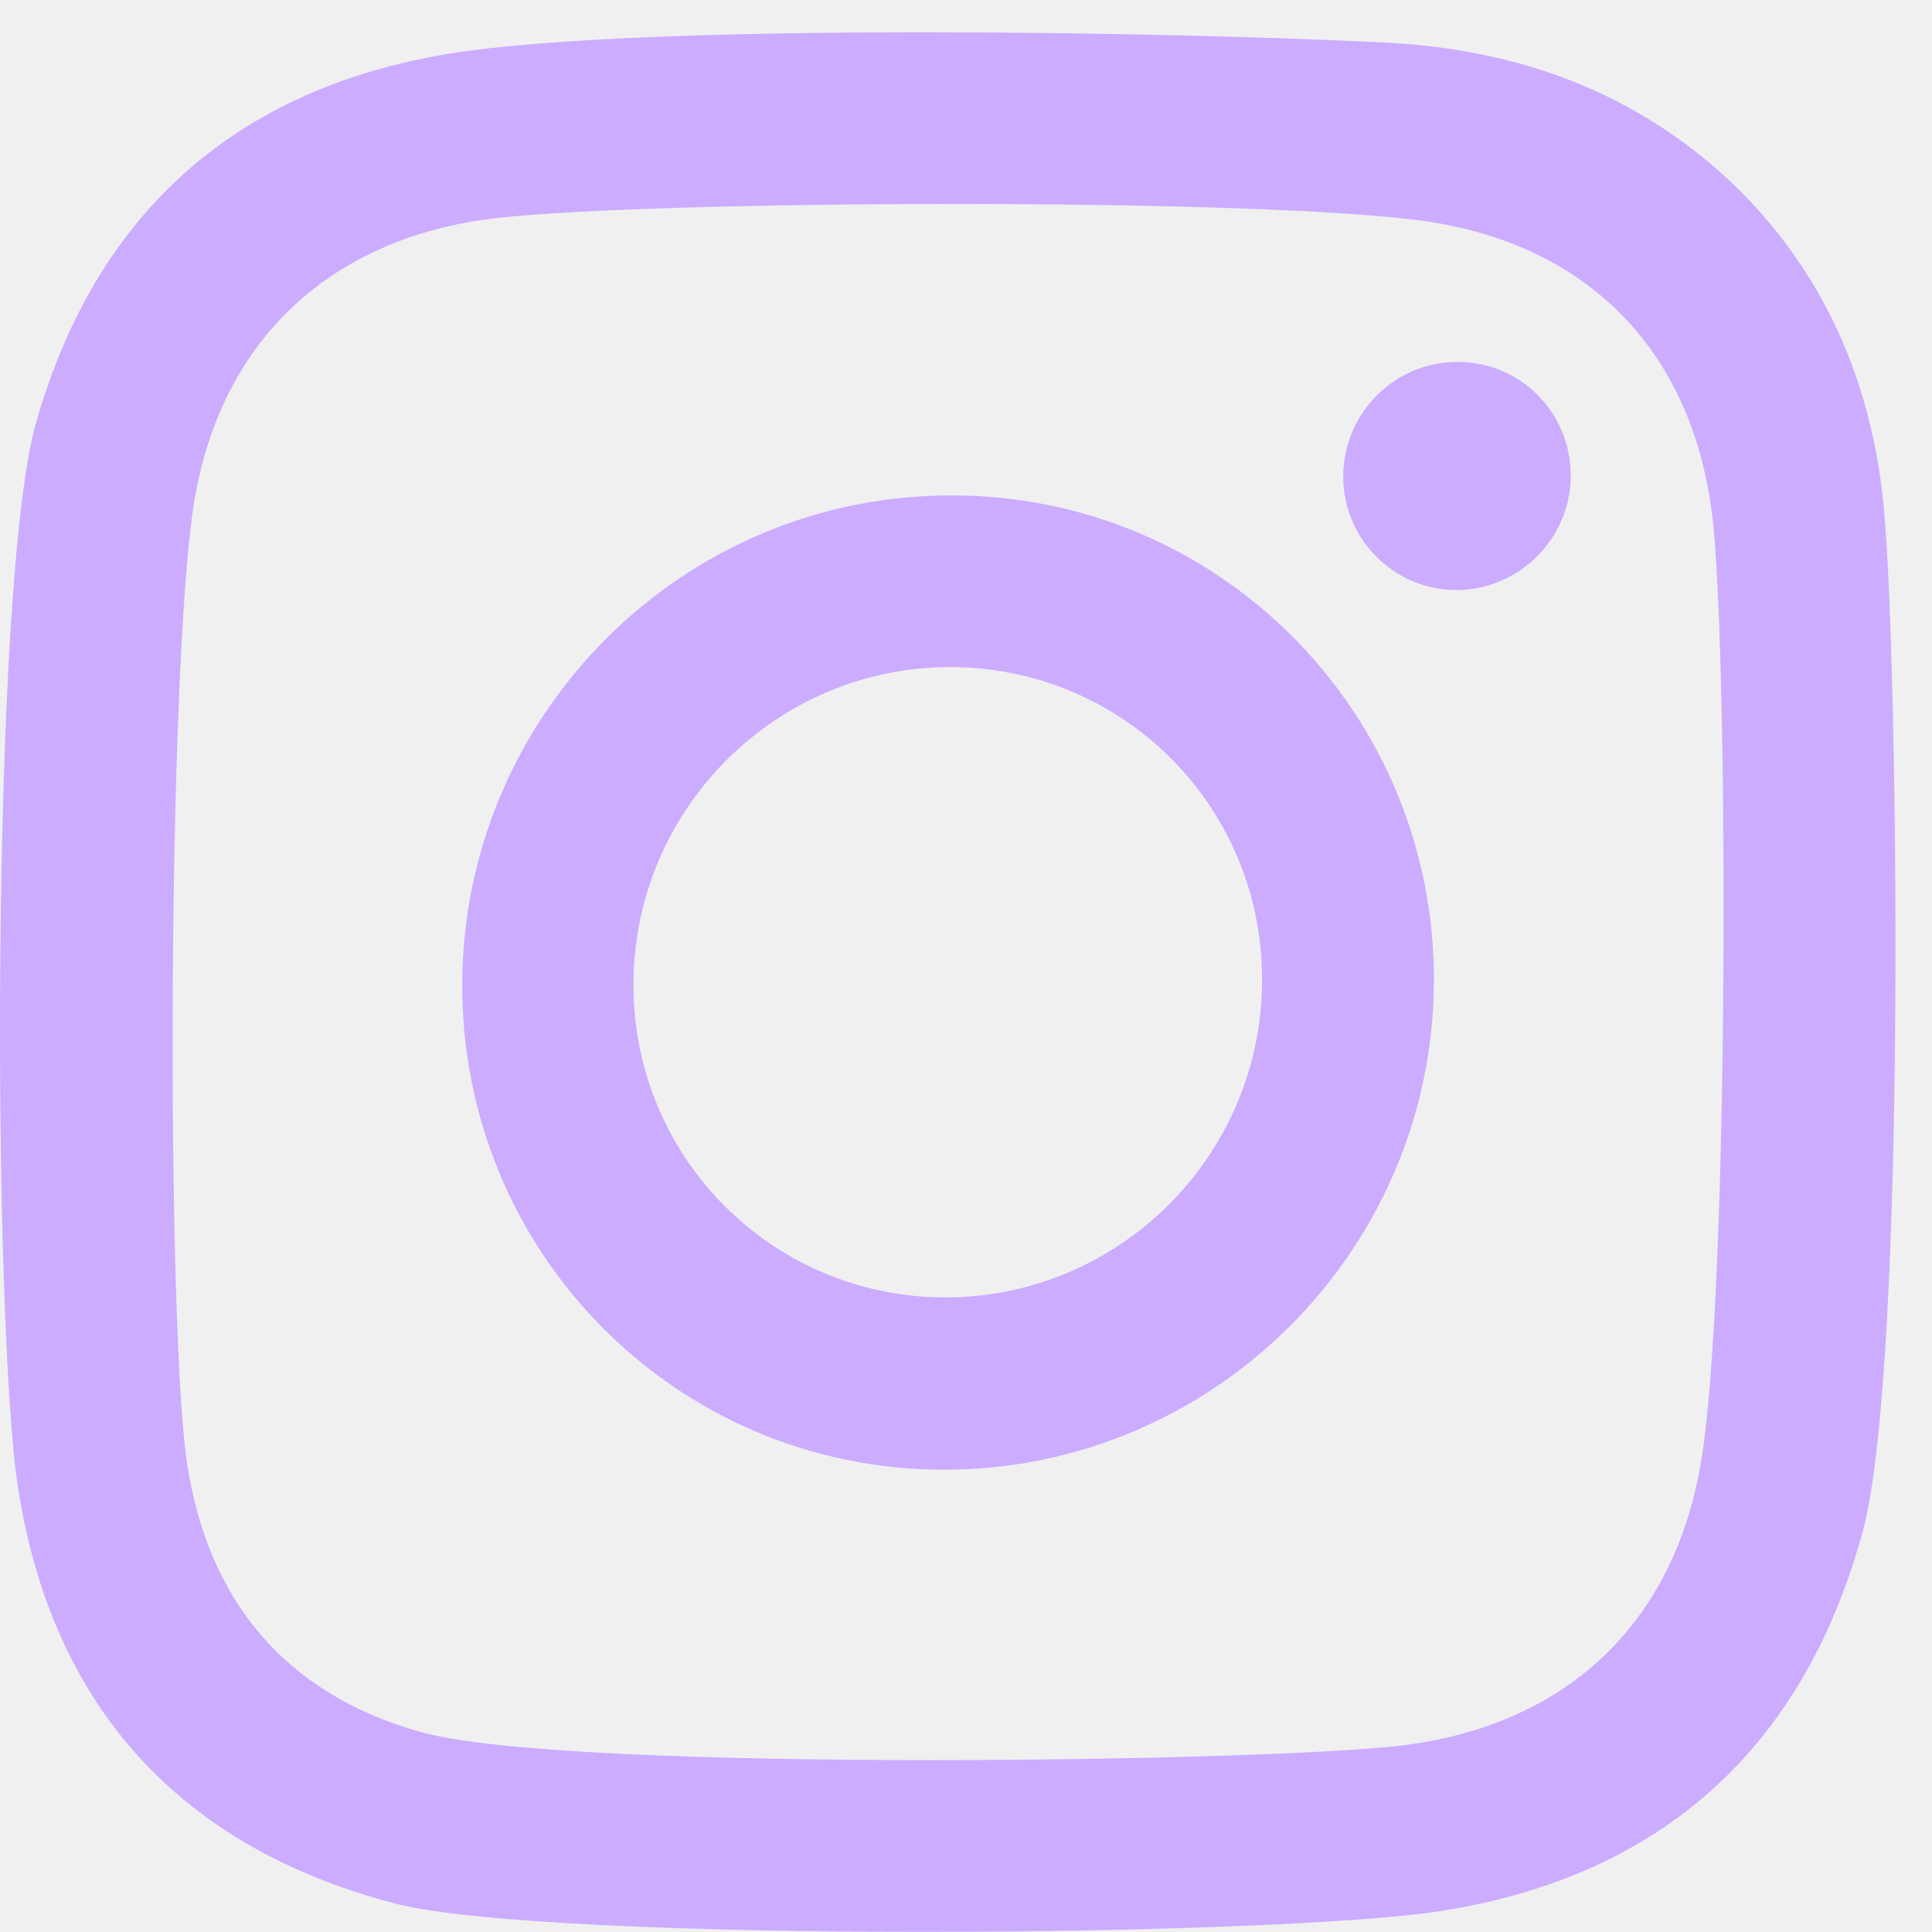
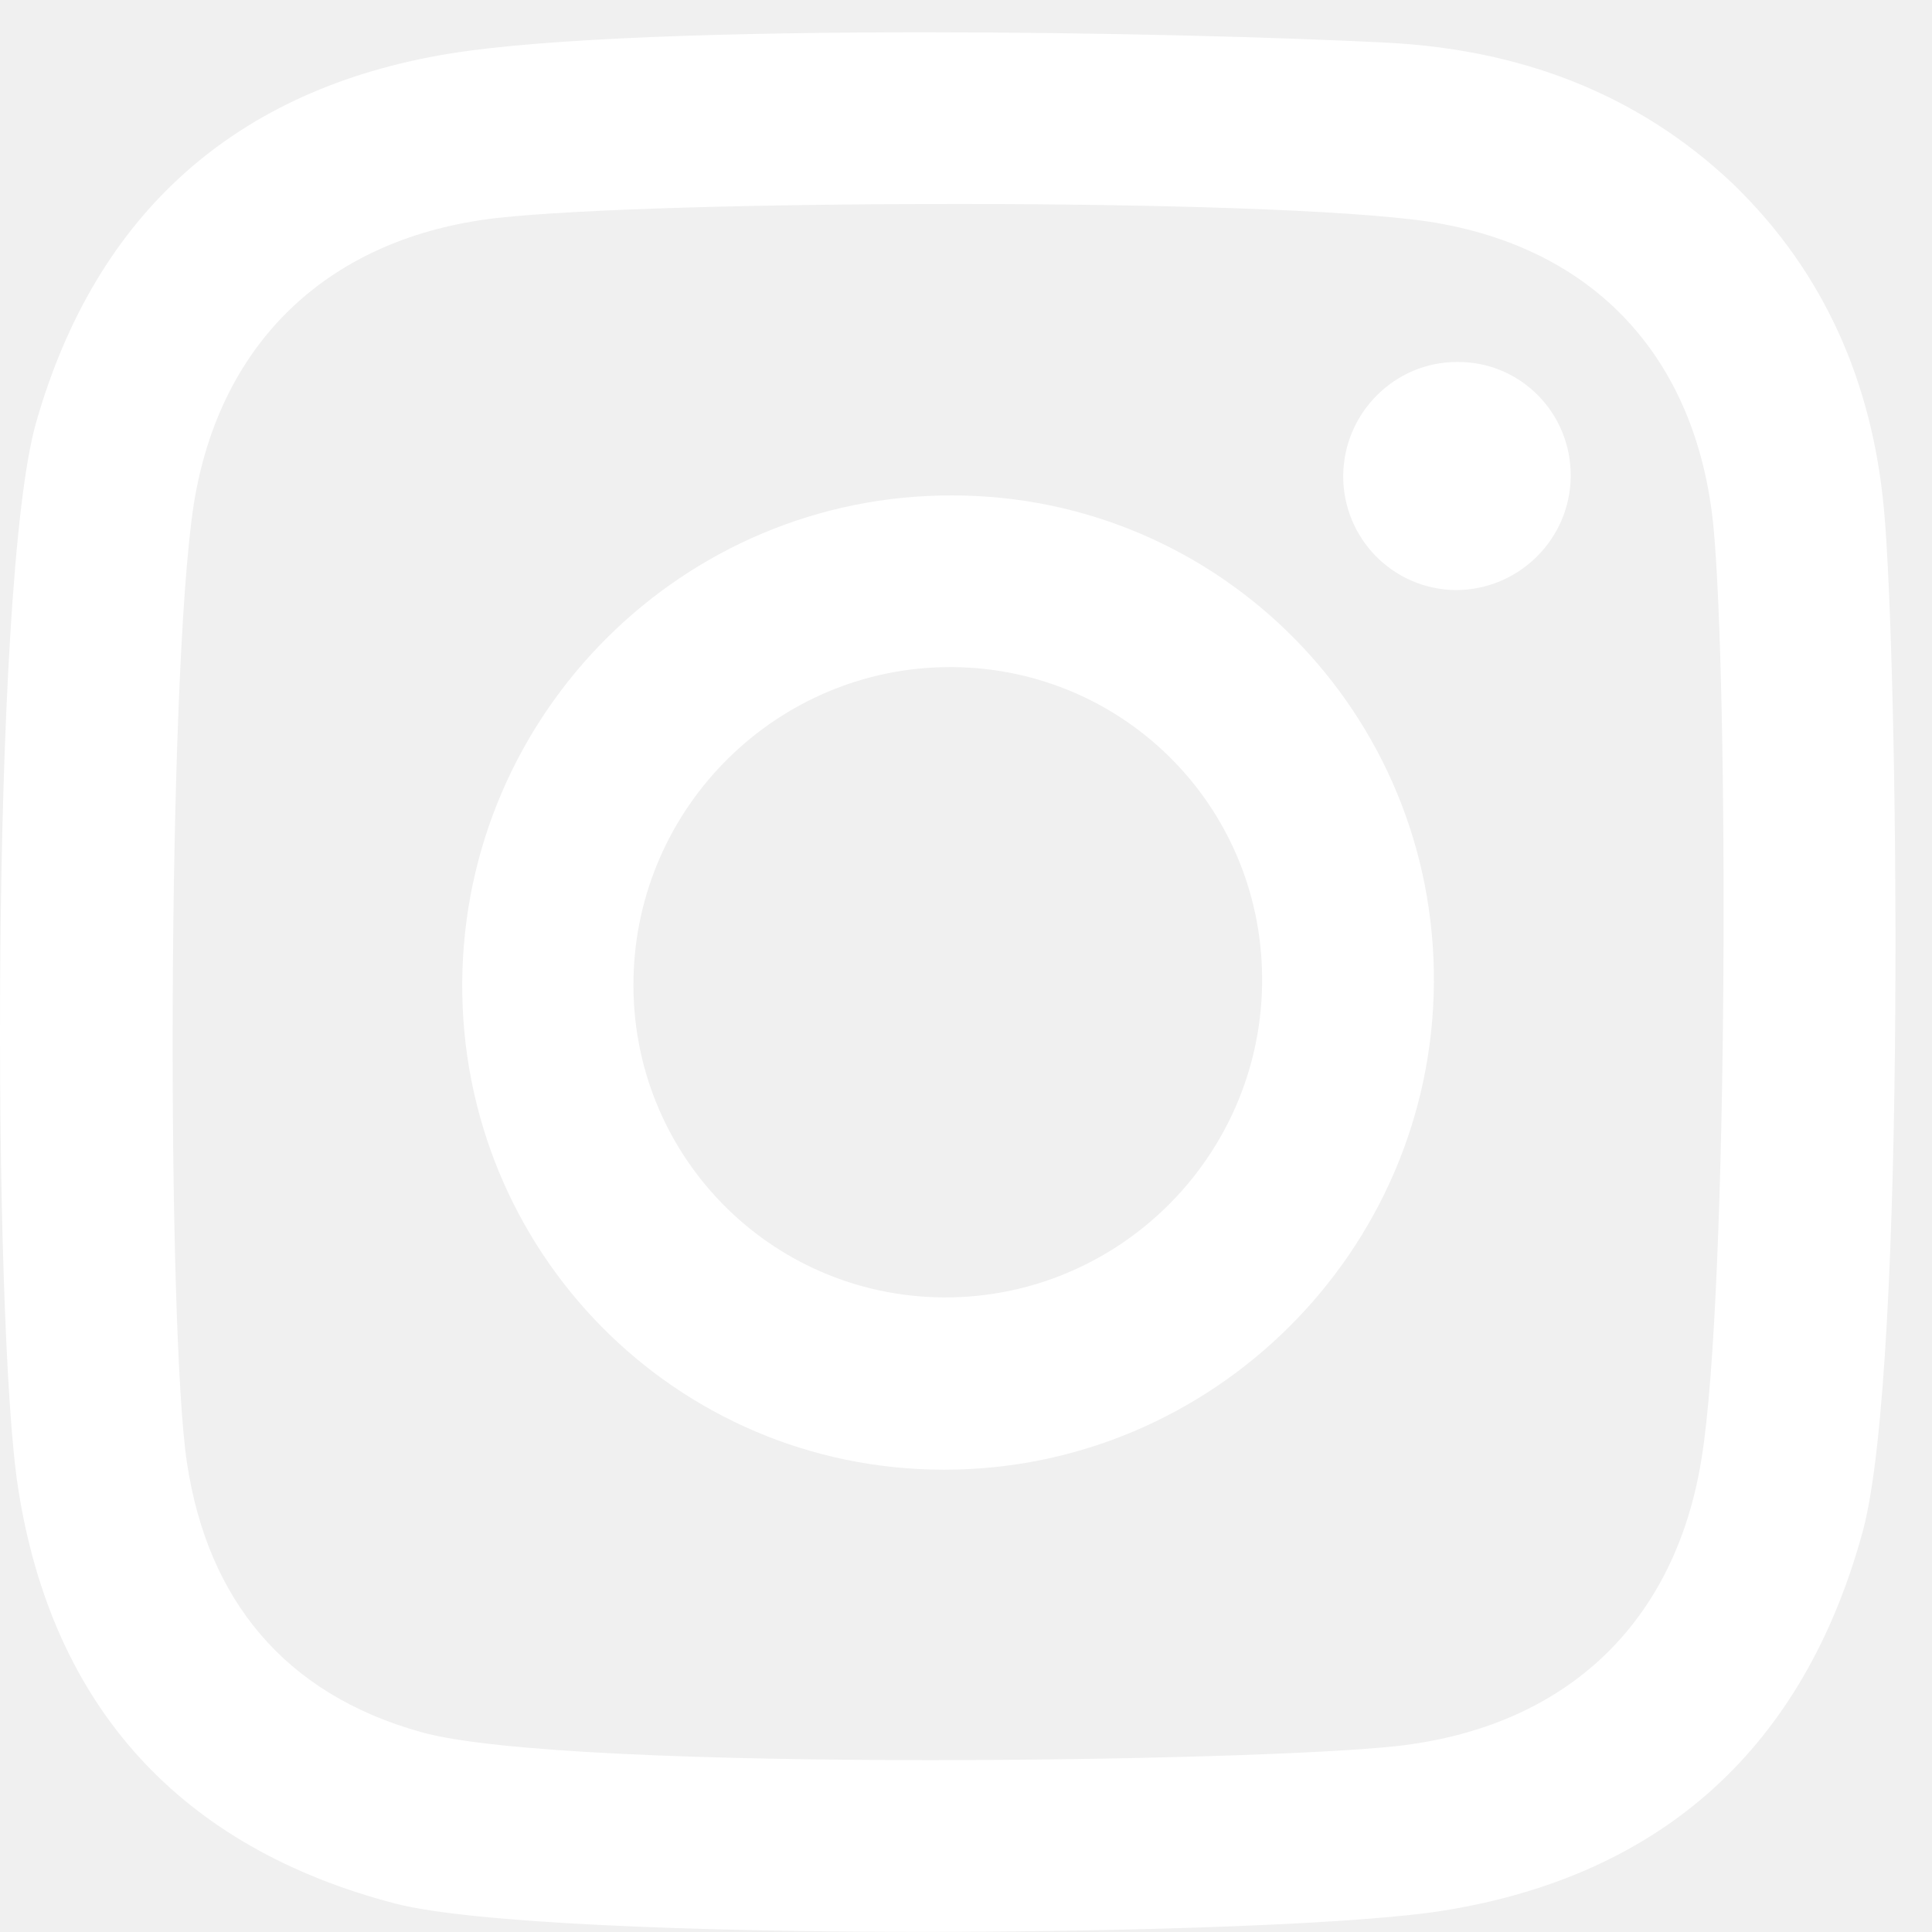
<svg xmlns="http://www.w3.org/2000/svg" width="28" height="28" viewBox="0 0 28 28" fill="none">
-   <g clip-path="url(#clip0_143_1686)">
-     <path d="M21.116 5.246C21.125 5.246 21.133 5.246 21.133 5.246C22.037 5.246 22.773 5.984 22.764 6.908C22.755 7.814 22.011 8.552 21.098 8.552C20.185 8.543 19.459 7.796 19.467 6.89C19.476 5.984 20.212 5.246 21.116 5.246Z" fill="#CBACFF" />
-     <path d="M27.303 7.372C27.506 9.541 27.639 19.778 27.001 22.177C26.151 25.314 24.104 27.171 20.94 27.687C19.752 27.882 16.562 27.998 13.363 27.998C10.093 27.998 6.832 27.873 5.733 27.589C2.622 26.78 0.761 24.745 0.265 21.582C-0.107 19.262 -0.143 8.465 0.522 6.128C1.39 3.08 3.429 1.285 6.504 0.779C7.913 0.548 10.642 0.468 13.398 0.468C15.959 0.468 18.547 0.539 20.107 0.619C21.994 0.717 23.713 1.33 25.123 2.672C26.452 3.96 27.134 5.56 27.303 7.372ZM24.662 21.128C25.052 18.711 25.052 9.87 24.83 7.604C24.582 5.186 23.111 3.587 20.718 3.214C19.54 3.036 16.686 2.956 13.85 2.956C11.112 2.956 8.391 3.027 7.195 3.16C4.802 3.436 3.189 4.92 2.808 7.31C2.418 9.843 2.418 19.307 2.711 21.209C3.012 23.19 4.129 24.55 6.096 25.101C7.159 25.403 10.35 25.509 13.478 25.509C16.358 25.509 19.185 25.421 20.248 25.305C22.686 25.03 24.281 23.537 24.662 21.128Z" fill="#CBACFF" />
-     <path d="M13.798 7.18C17.679 7.18 20.808 10.343 20.781 14.244C20.755 18.137 17.573 21.3 13.683 21.3C9.792 21.3 6.673 18.137 6.699 14.236C6.726 10.334 9.907 7.171 13.798 7.18ZM13.7 18.803C16.199 18.803 18.247 16.786 18.291 14.28C18.335 11.747 16.332 9.695 13.816 9.668C13.798 9.668 13.789 9.668 13.771 9.668C11.272 9.668 9.225 11.685 9.181 14.191C9.136 16.715 11.139 18.776 13.656 18.803C13.674 18.803 13.683 18.803 13.7 18.803Z" fill="#CBACFF" />
+   <g clip-path="url(#clip0_425_821)">
+     <path d="M21.116 5.246C21.125 5.246 21.133 5.246 21.133 5.246C22.037 5.246 22.773 5.984 22.764 6.908C22.755 7.814 22.011 8.552 21.098 8.552C20.185 8.543 19.459 7.796 19.467 6.89C19.476 5.984 20.212 5.246 21.116 5.246Z" fill="white" />
+     <path d="M27.303 7.372C27.506 9.541 27.639 19.778 27.001 22.177C26.151 25.314 24.104 27.171 20.94 27.687C19.752 27.882 16.562 27.998 13.363 27.998C10.093 27.998 6.832 27.873 5.733 27.589C2.622 26.78 0.761 24.745 0.265 21.582C-0.107 19.262 -0.143 8.465 0.522 6.128C1.39 3.08 3.429 1.285 6.504 0.779C7.913 0.548 10.642 0.468 13.398 0.468C15.959 0.468 18.547 0.539 20.107 0.619C21.994 0.717 23.713 1.33 25.123 2.672C26.452 3.96 27.134 5.56 27.303 7.372ZM24.662 21.128C25.052 18.711 25.052 9.87 24.83 7.604C24.582 5.186 23.111 3.587 20.718 3.214C19.54 3.036 16.686 2.956 13.85 2.956C11.112 2.956 8.391 3.027 7.195 3.16C4.802 3.436 3.189 4.92 2.808 7.31C2.418 9.843 2.418 19.307 2.711 21.209C3.012 23.19 4.129 24.55 6.096 25.101C7.159 25.403 10.35 25.509 13.478 25.509C16.358 25.509 19.185 25.421 20.248 25.305C22.686 25.03 24.281 23.537 24.662 21.128Z" fill="white" />
+     <path d="M13.798 7.18C17.679 7.18 20.808 10.343 20.781 14.244C20.755 18.137 17.573 21.3 13.683 21.3C9.792 21.3 6.673 18.137 6.699 14.236C6.726 10.334 9.907 7.171 13.798 7.18ZM13.7 18.803C16.199 18.803 18.247 16.786 18.291 14.28C18.335 11.747 16.332 9.695 13.816 9.668C13.798 9.668 13.789 9.668 13.771 9.668C11.272 9.668 9.225 11.685 9.181 14.191C9.136 16.715 11.139 18.776 13.656 18.803C13.674 18.803 13.683 18.803 13.7 18.803Z" fill="white" />
  </g>
  <defs>
-     <clipPath id="clip0_143_1686">
+     <clipPath id="clip0_425_821">
      <rect width="28" height="28" fill="white" />
    </clipPath>
  </defs>
</svg>
